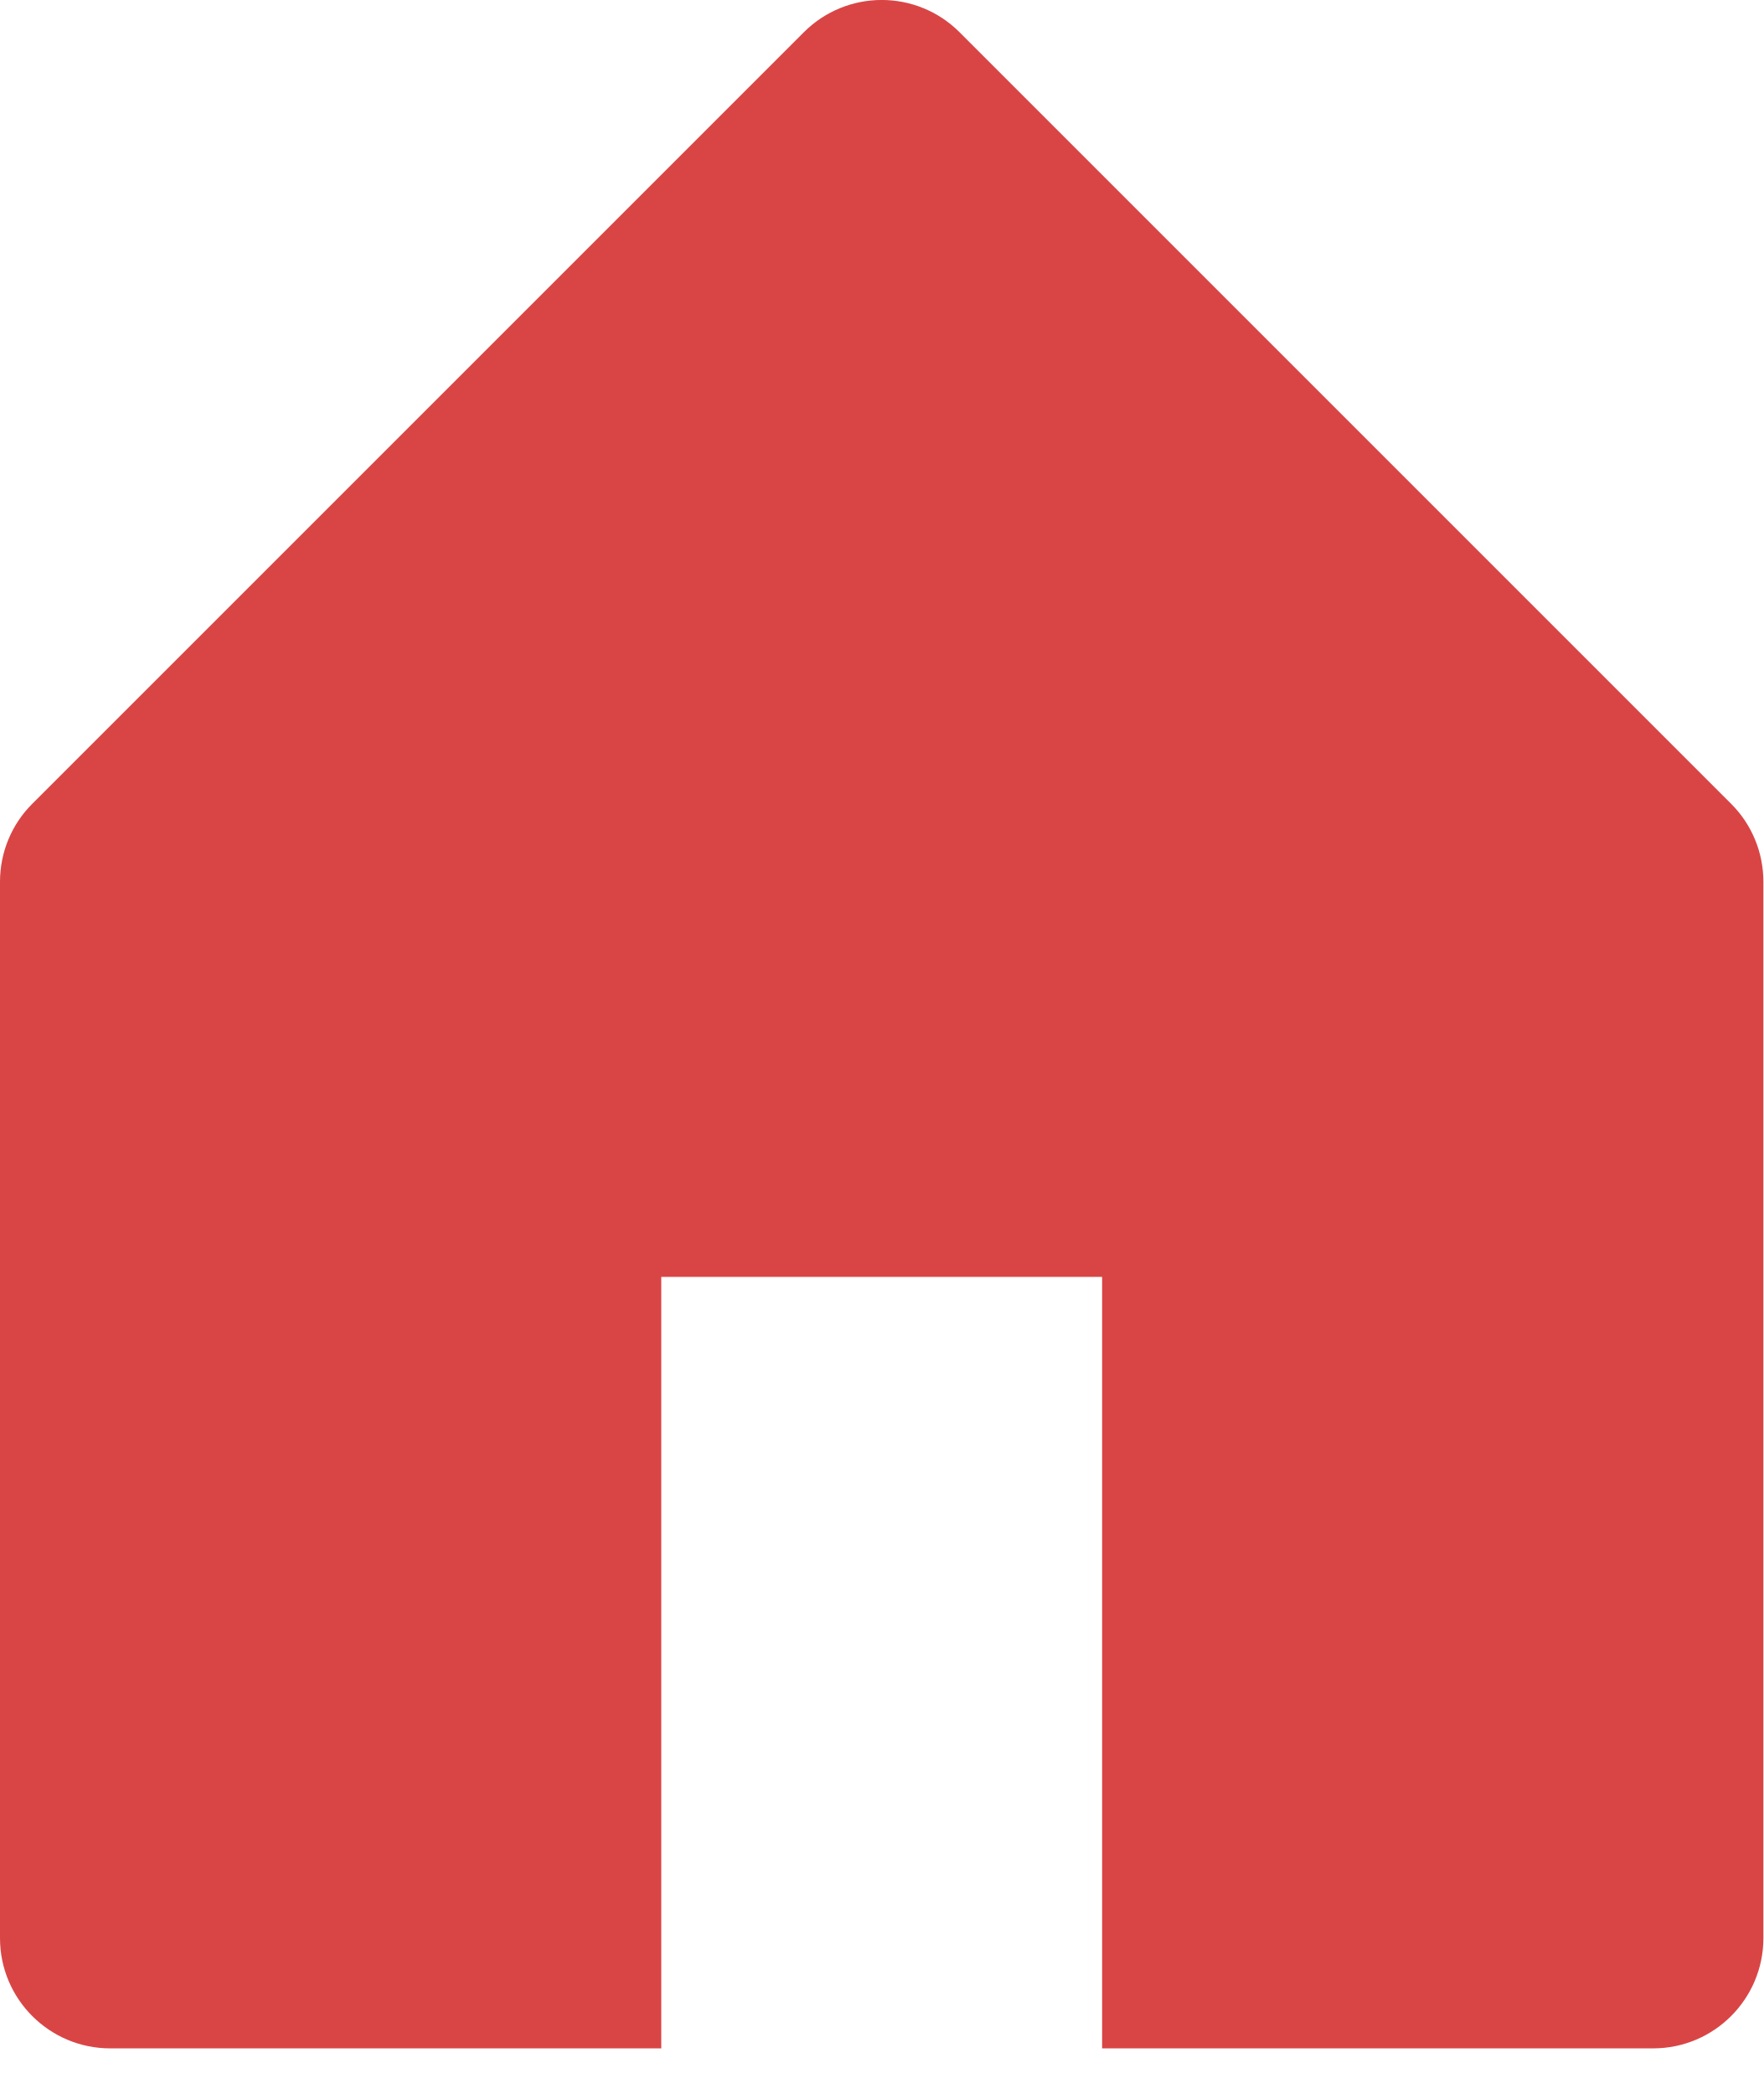
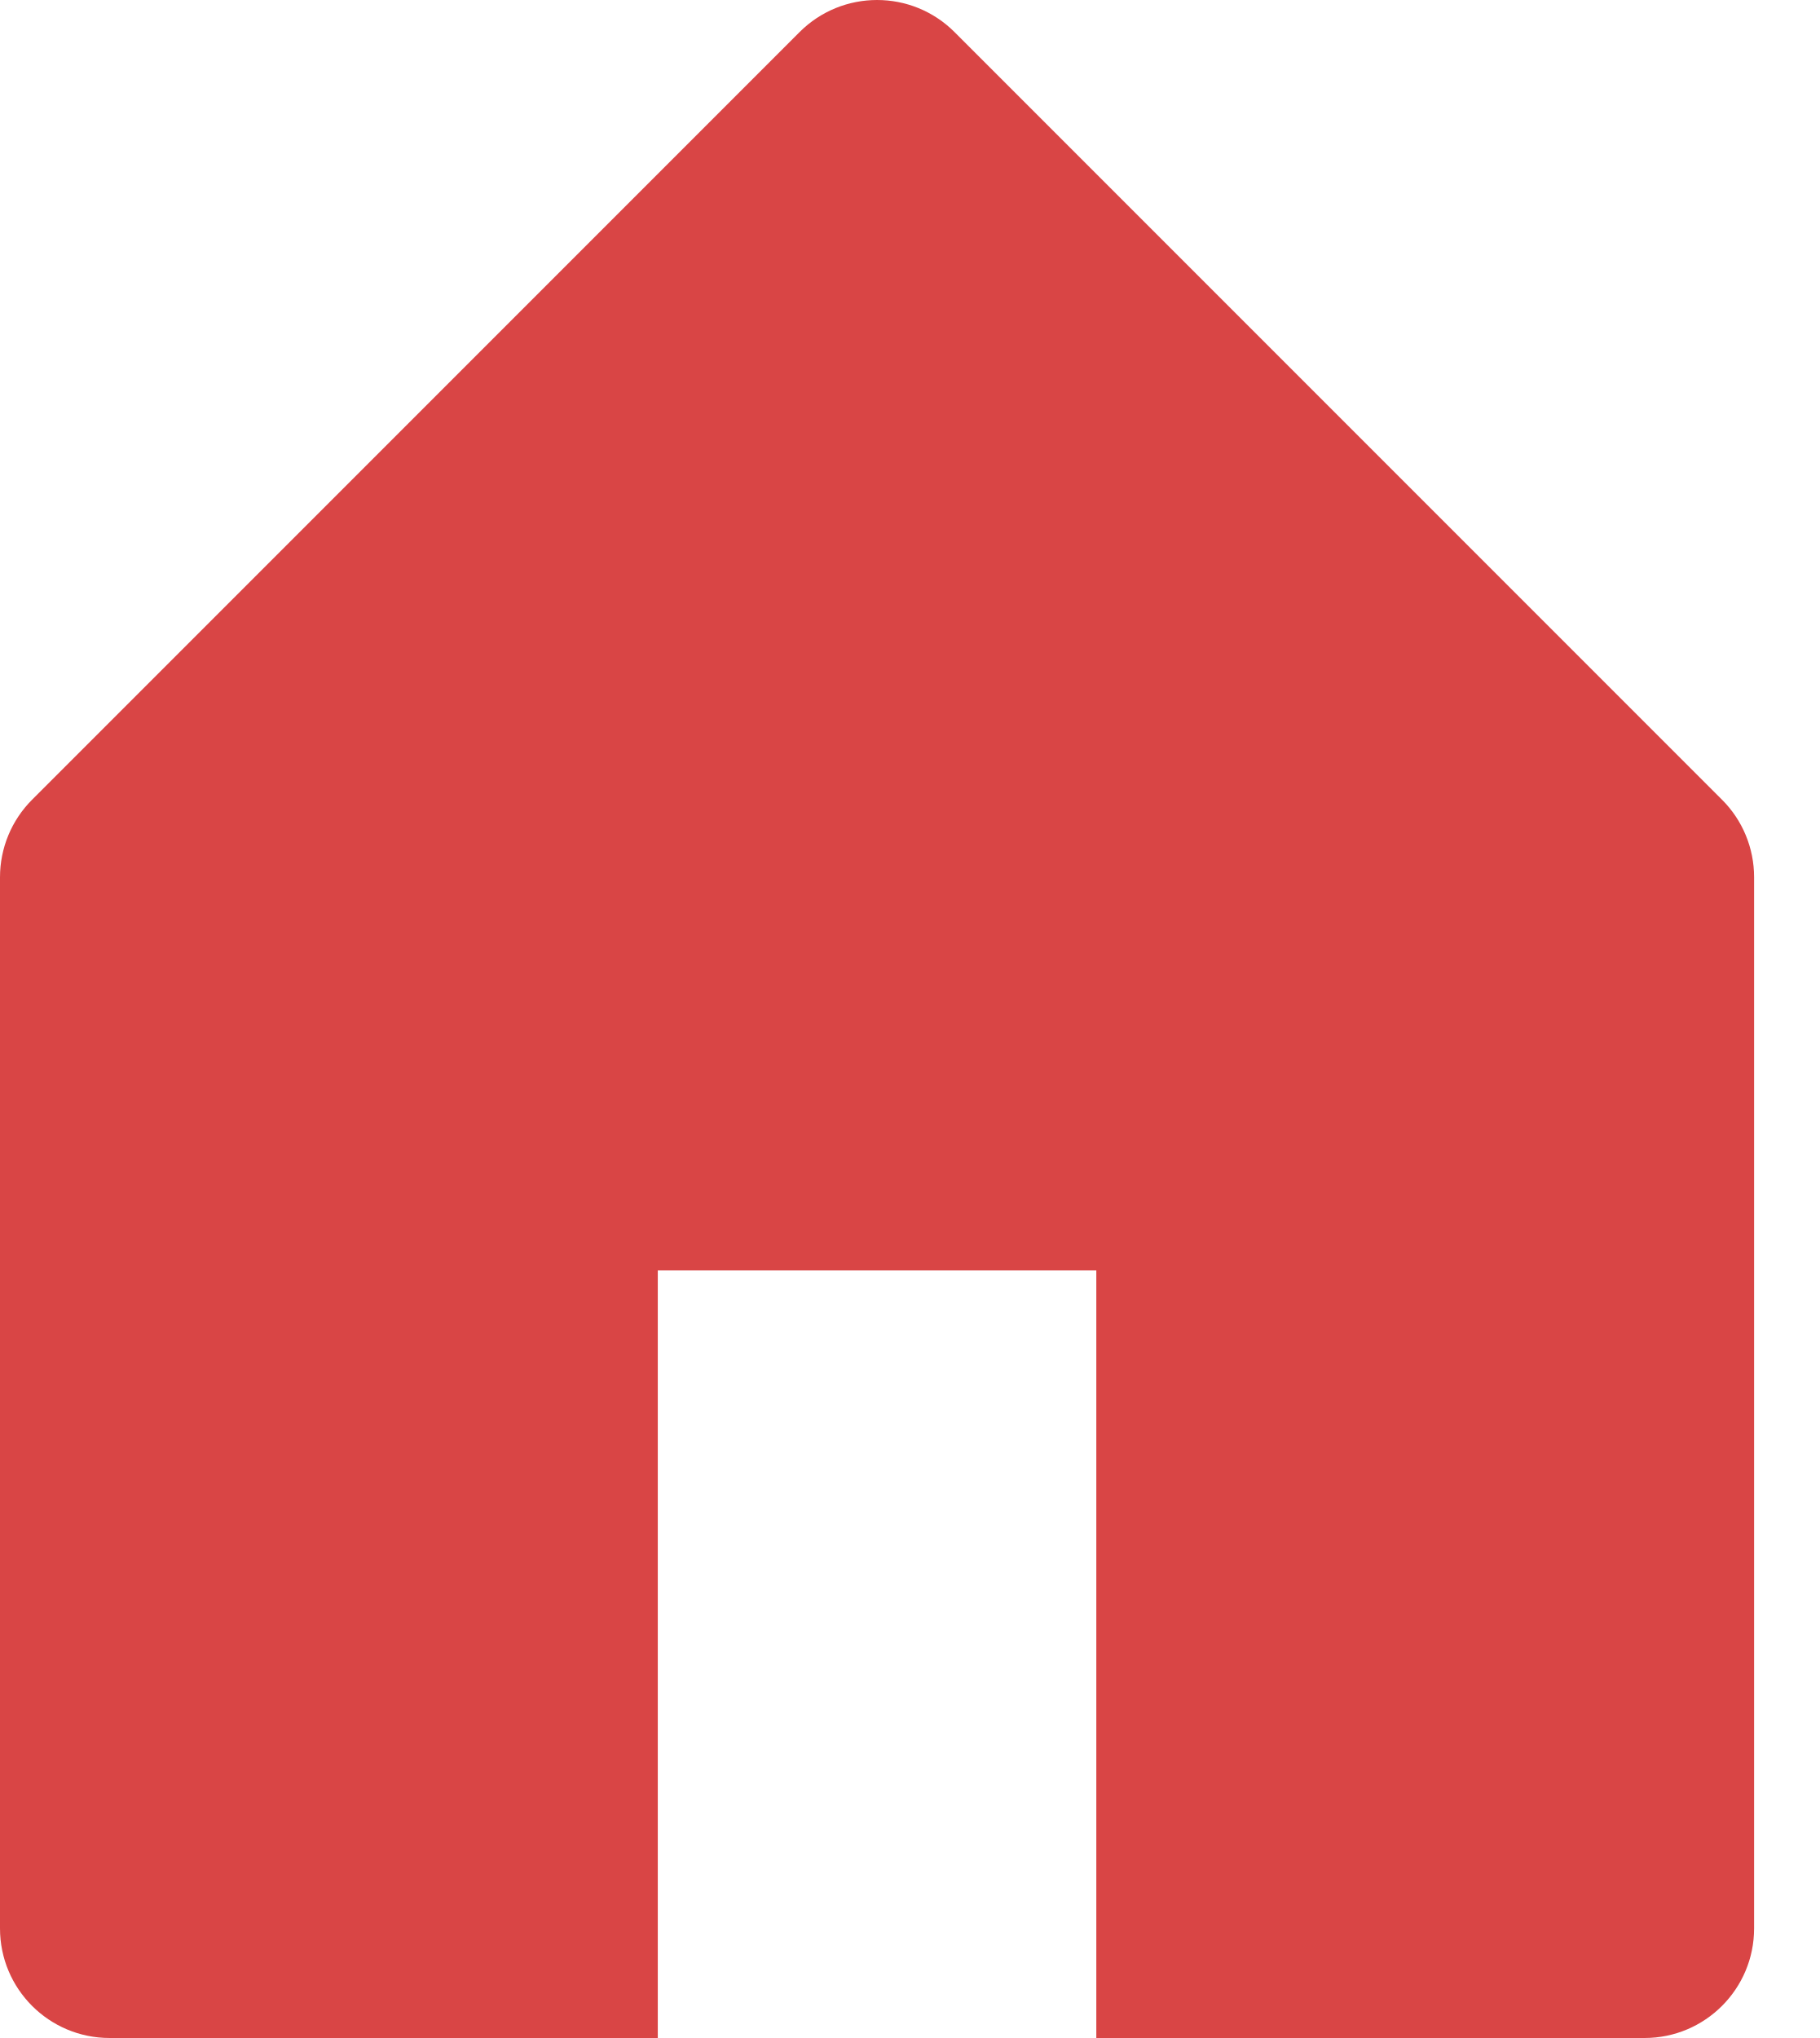
- <svg xmlns="http://www.w3.org/2000/svg" width="16" height="19" viewBox="0 0 16 19" fill="none">
-   <path d="M0.293 7.293L7.293 0.293C7.684 -0.098 8.316 -0.098 8.707 0.293L15.707 7.293C15.895 7.48 16 7.735 16 8V17.586C16 18.138 15.552 18.586 15 18.586H10V11.586H6V18.586H1C0.448 18.586 0 18.138 0 17.586V8C0 7.735 0.105 7.48 0.293 7.293Z" fill="#D94545" />
+ <svg xmlns="http://www.w3.org/2000/svg" width="25" height="28" viewBox="0 0 25 28" fill="none">
+   <path id="coolicon" d="M0.441 10.987L10.987 0.441C11.575 -0.147 12.529 -0.147 13.117 0.441L23.663 10.987C23.946 11.269 24.104 11.652 24.104 12.052V26.494C24.104 27.326 23.43 28 22.598 28H15.065V17.454H9.039V28H1.507C0.674 28 0 27.326 0 26.494V12.052C0 11.652 0.159 11.269 0.441 10.987Z" fill="#D94545" />
</svg>
